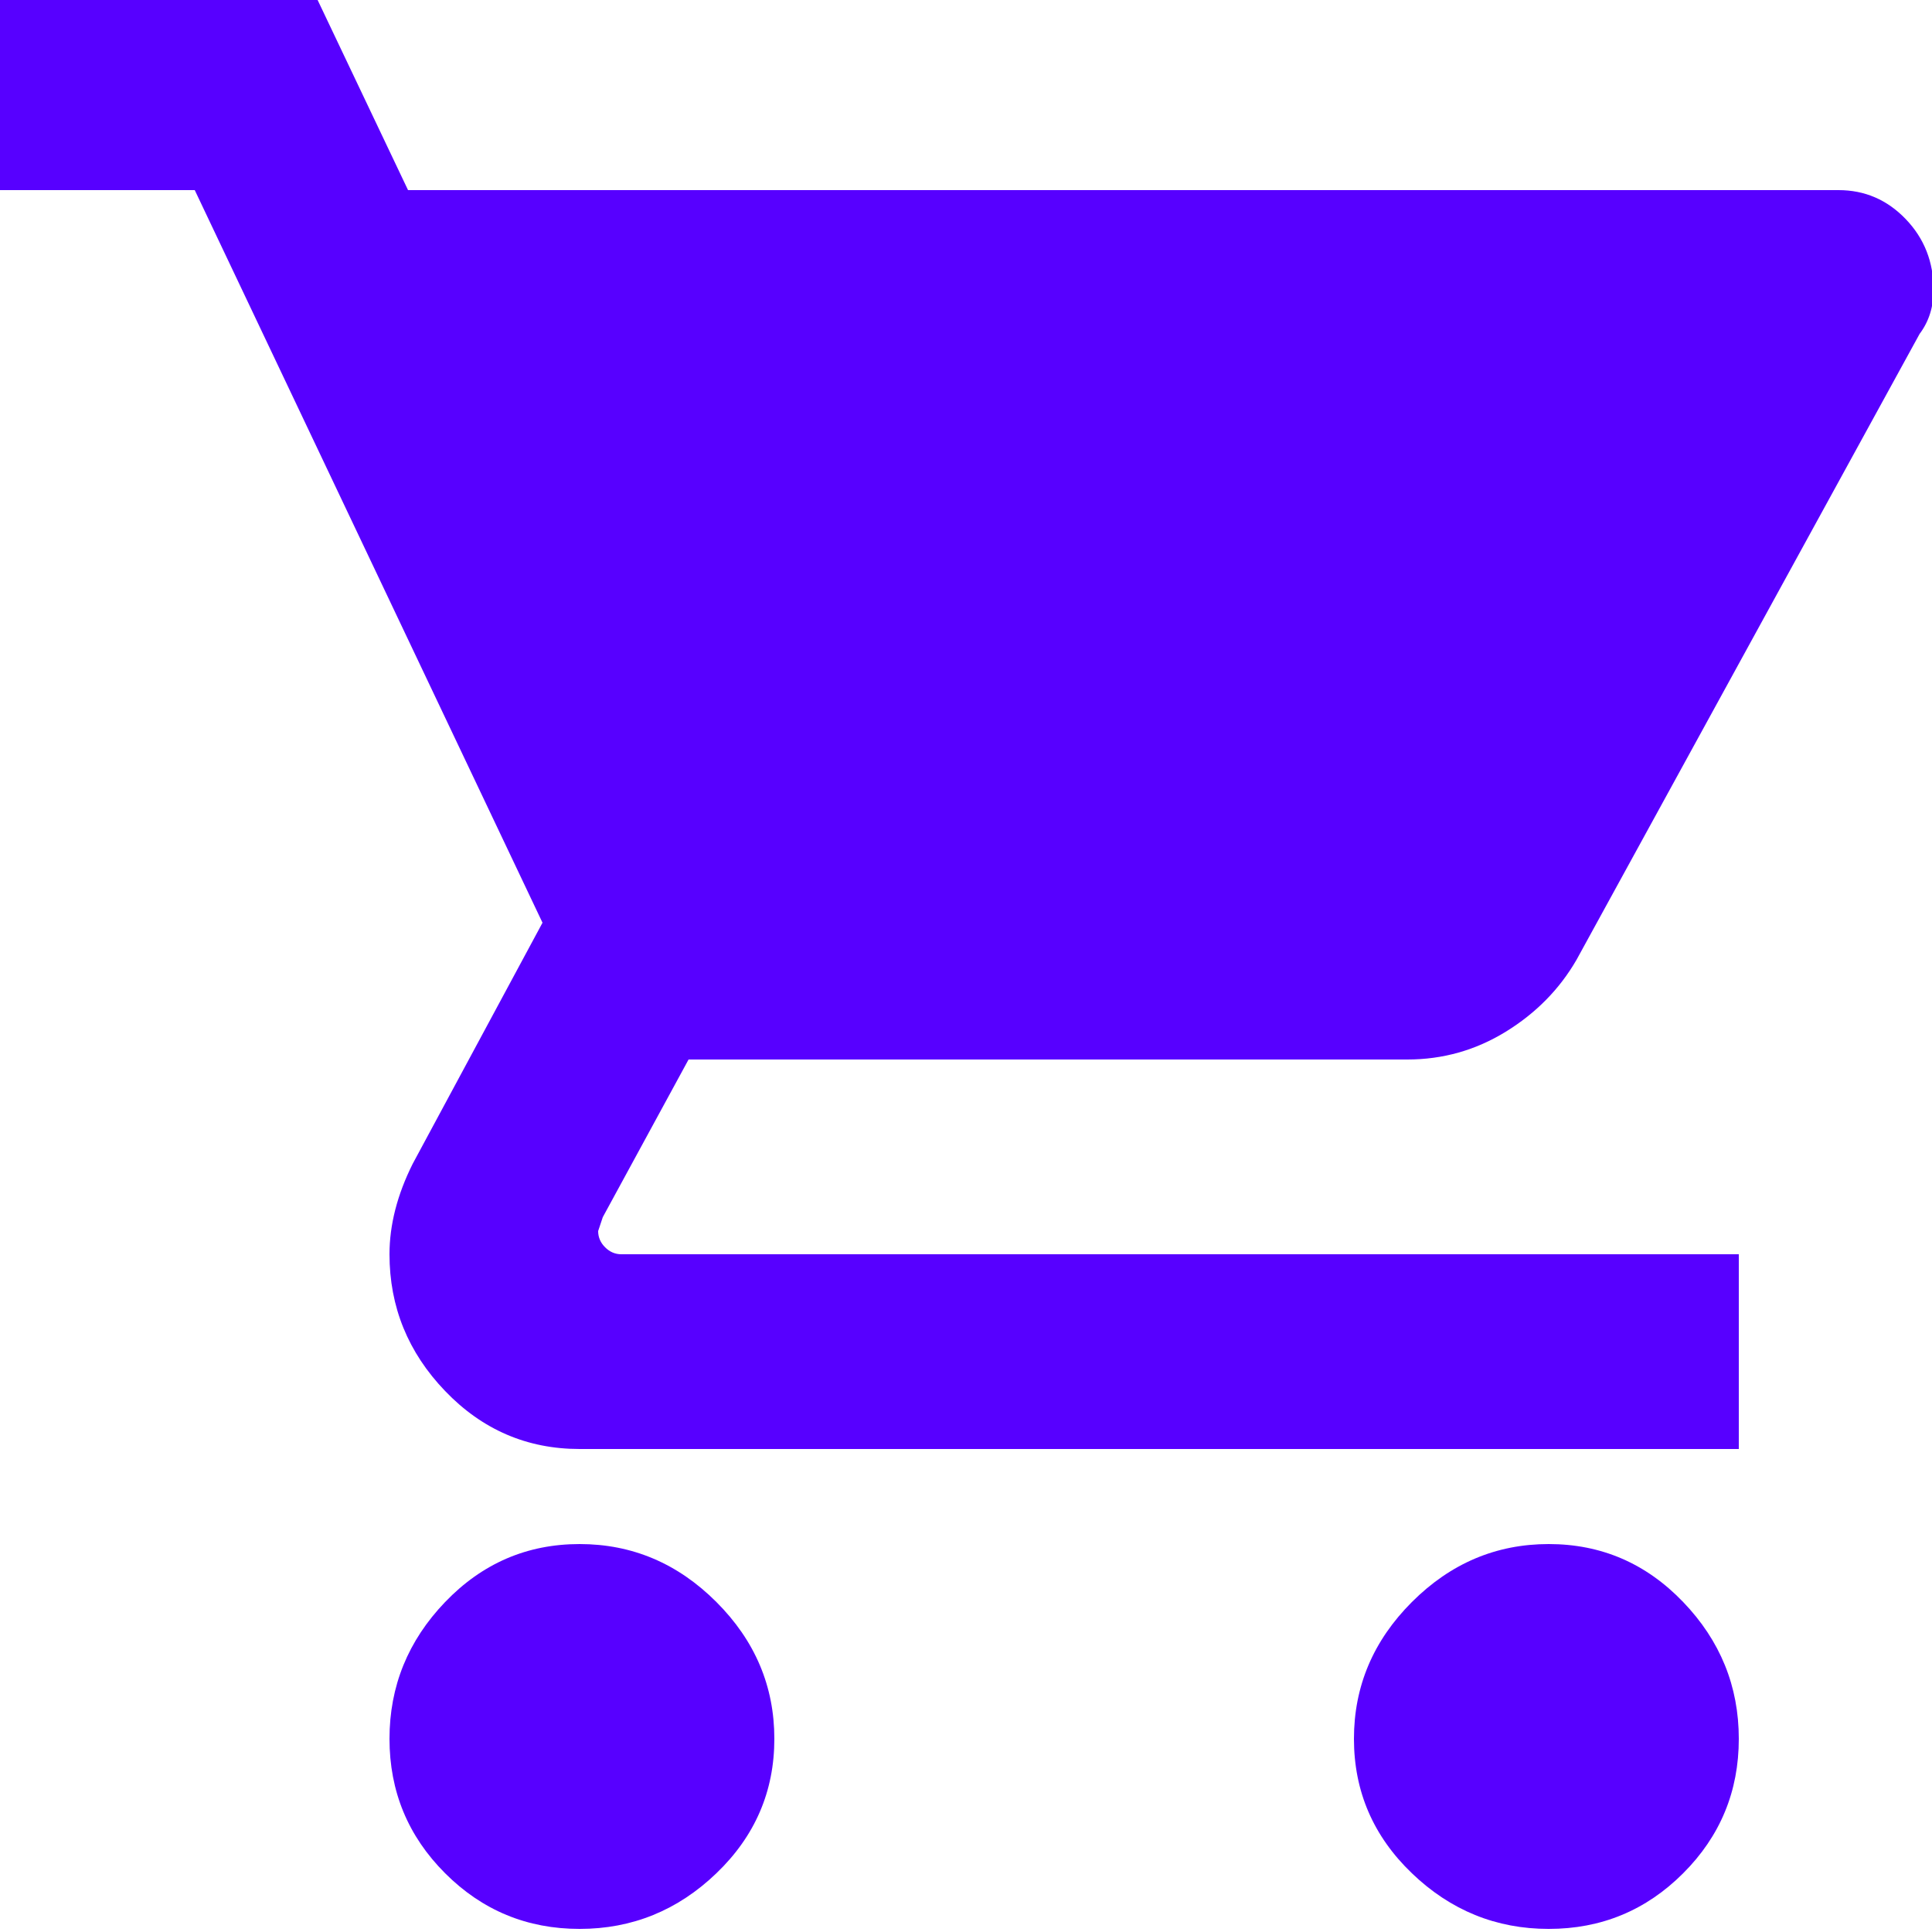
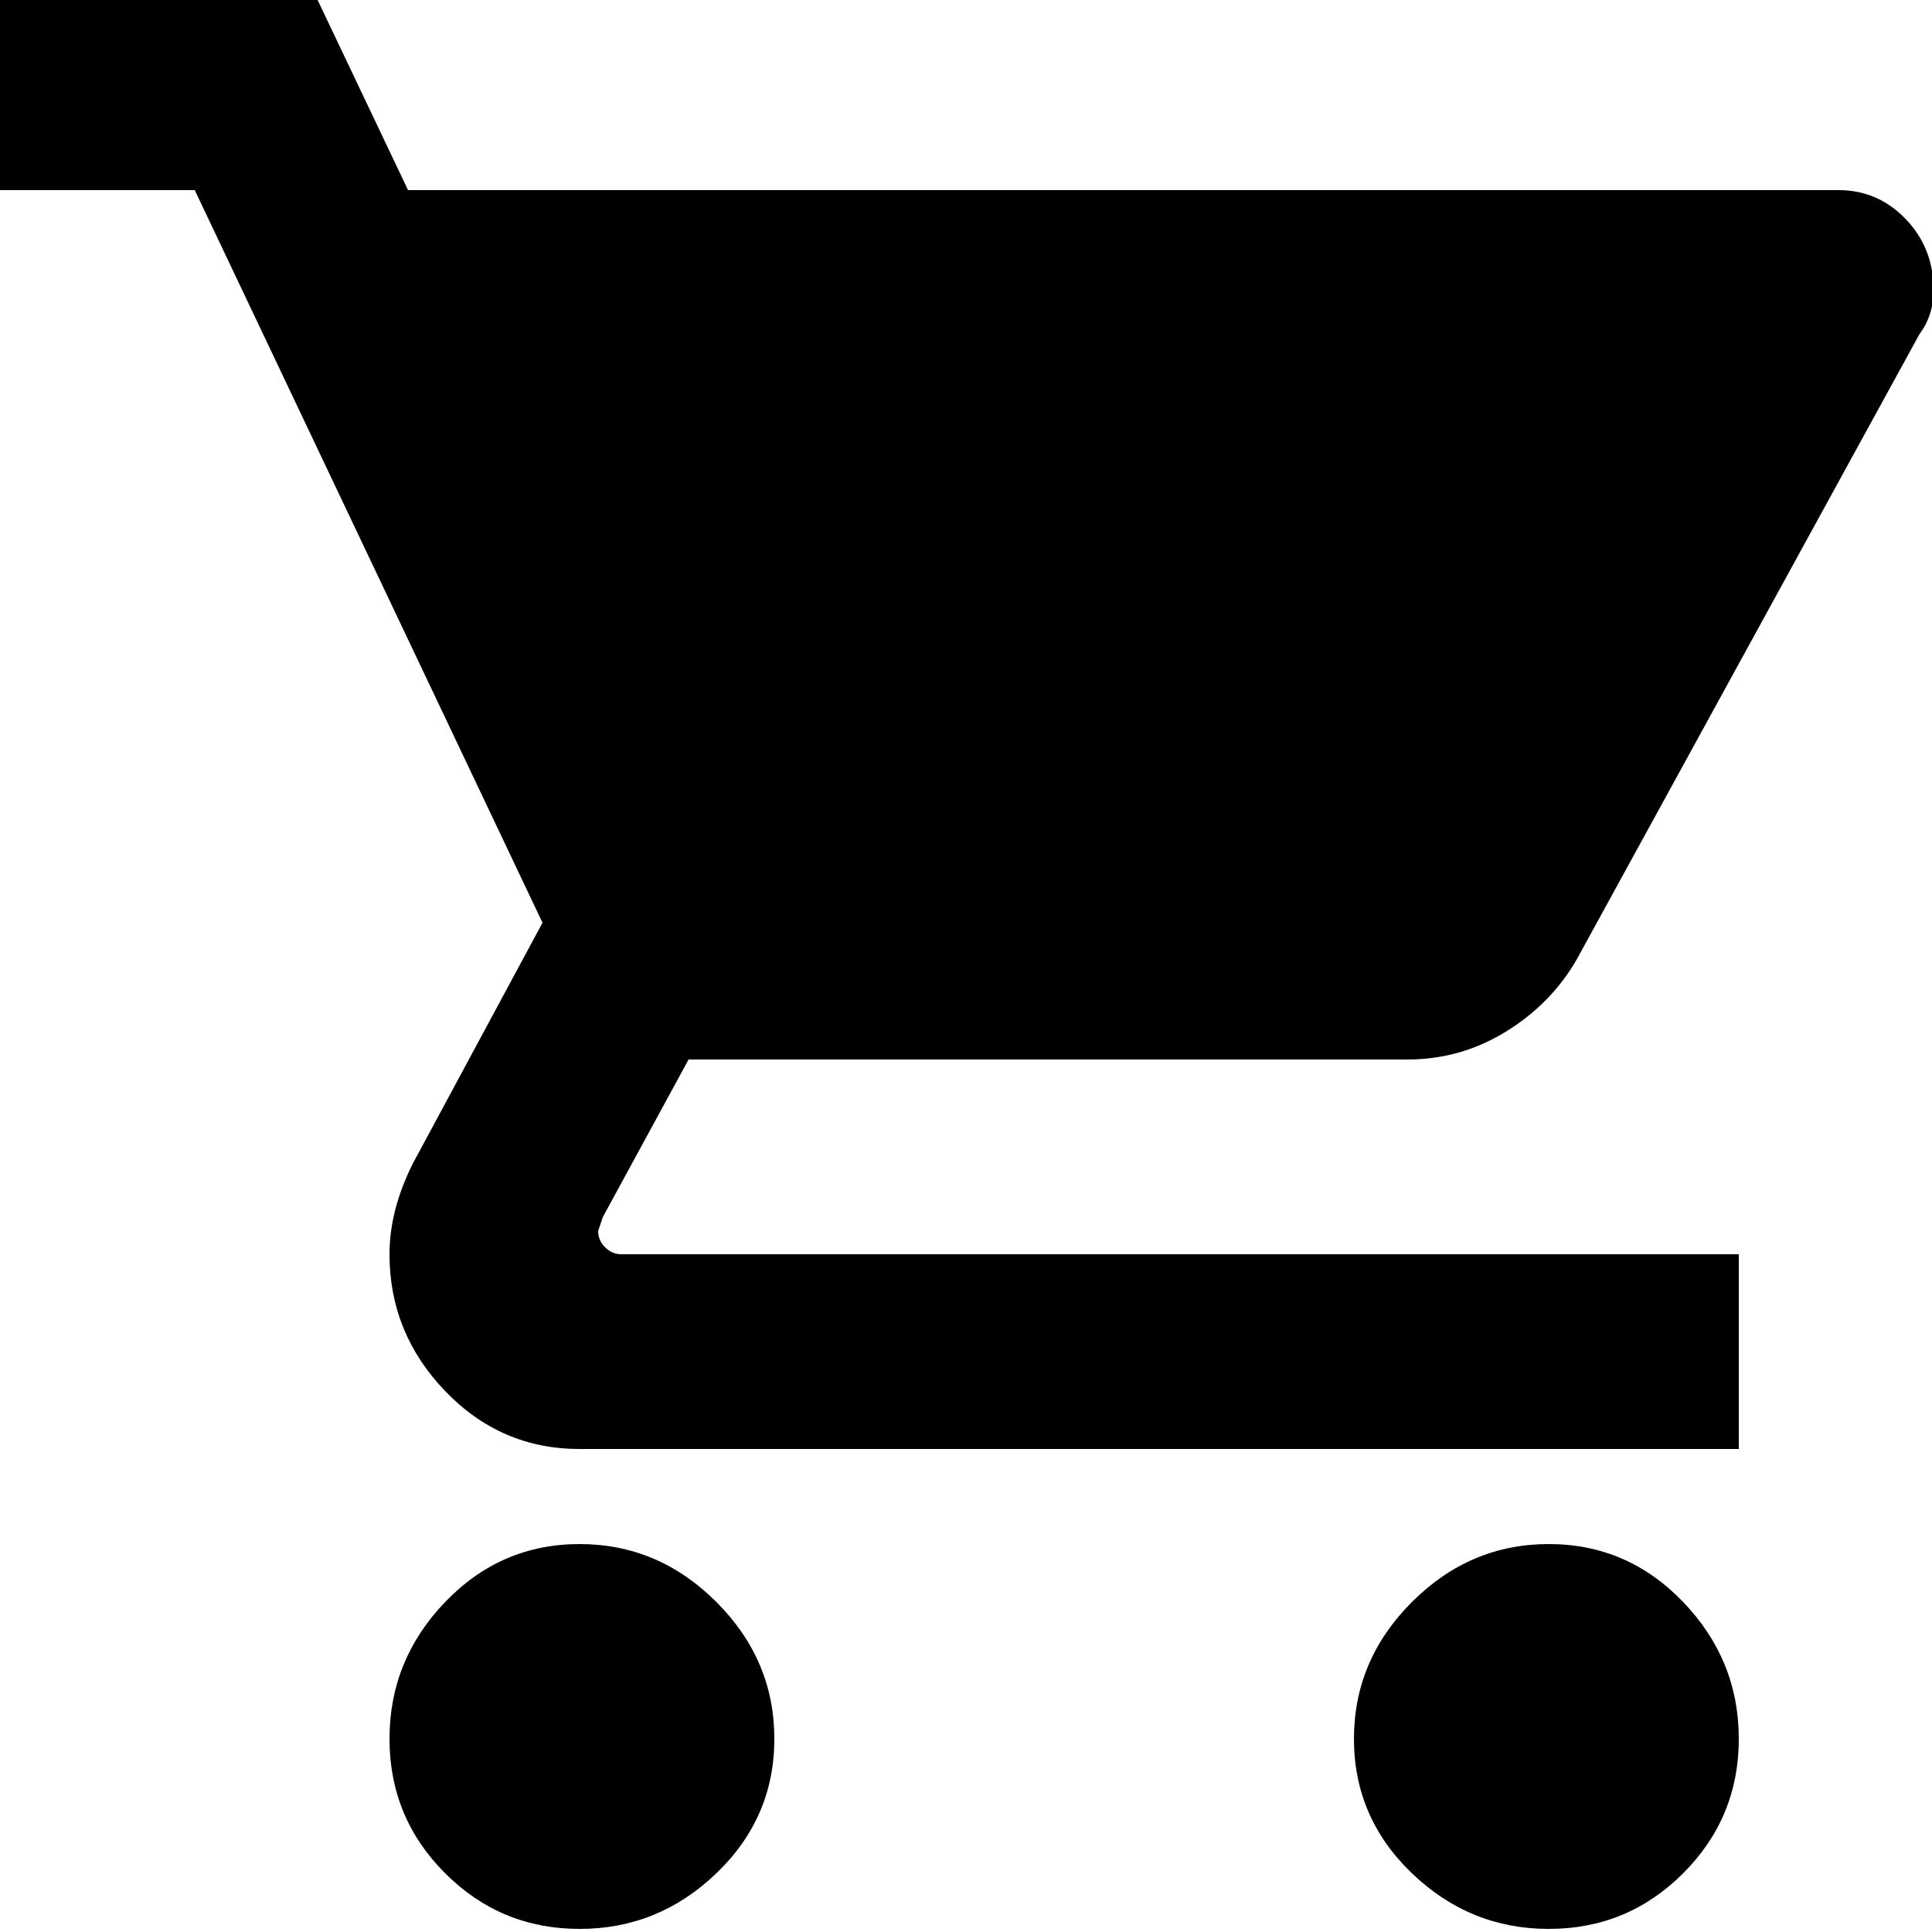
<svg xmlns="http://www.w3.org/2000/svg" width="20px" height="20px" viewBox="0 0 20 20" version="1.1">
-   <g id="Symbols" stroke="none" stroke-width="1" fill="none" fill-rule="evenodd">
-     <g id="nav/mobile" transform="translate(-313, -60)" fill="#5700FF">
+   <g id="Symbols" stroke="none" stroke-width="1" fill-rule="evenodd">
+     <g id="nav/mobile" transform="translate(-313, -60)">
      <g id="Group" transform="translate(313, 57)">
        <path d="M16.032,18.984 C16.576,18.984 17.04,19.184 17.424,19.584 C17.808,19.984 18,20.456 18,21 C18,21.544 17.808,22.008 17.424,22.392 C17.04,22.776 16.576,22.968 16.032,22.968 C15.488,22.968 15.016,22.776 14.616,22.392 C14.216,22.008 14.016,21.544 14.016,21 C14.016,20.456 14.216,19.984 14.616,19.584 C15.016,19.184 15.488,18.984 16.032,18.984 Z M0,3 L3.288,3 L4.224,4.968 L19.032,4.968 C19.304,4.968 19.536,5.068 19.728,5.268 C19.92,5.468 20.016,5.712 20.016,6 C20.016,6.176 19.968,6.328 19.872,6.456 L16.32,12.936 C16.144,13.24 15.9,13.488 15.588,13.68 C15.276,13.872 14.936,13.968 14.568,13.968 L7.128,13.968 L6.24,15.6 L6.192,15.744 C6.192,15.808 6.216,15.864 6.264,15.912 C6.312,15.96 6.368,15.984 6.432,15.984 L18,15.984 L18,18 L6,18 C5.456,18 4.992,17.8 4.608,17.4 C4.224,17 4.032,16.528 4.032,15.984 C4.032,15.68 4.112,15.368 4.272,15.048 L5.616,12.552 L2.016,4.968 L0,4.968 L0,3 Z M6,18.984 C6.544,18.984 7.016,19.184 7.416,19.584 C7.816,19.984 8.016,20.456 8.016,21 C8.016,21.544 7.816,22.008 7.416,22.392 C7.016,22.776 6.544,22.968 6,22.968 C5.456,22.968 4.992,22.776 4.608,22.392 C4.224,22.008 4.032,21.544 4.032,21 C4.032,20.456 4.224,19.984 4.608,19.584 C4.992,19.184 5.456,18.984 6,18.984 Z" id="shopping_cart---material" />
      </g>
    </g>
  </g>
</svg>
